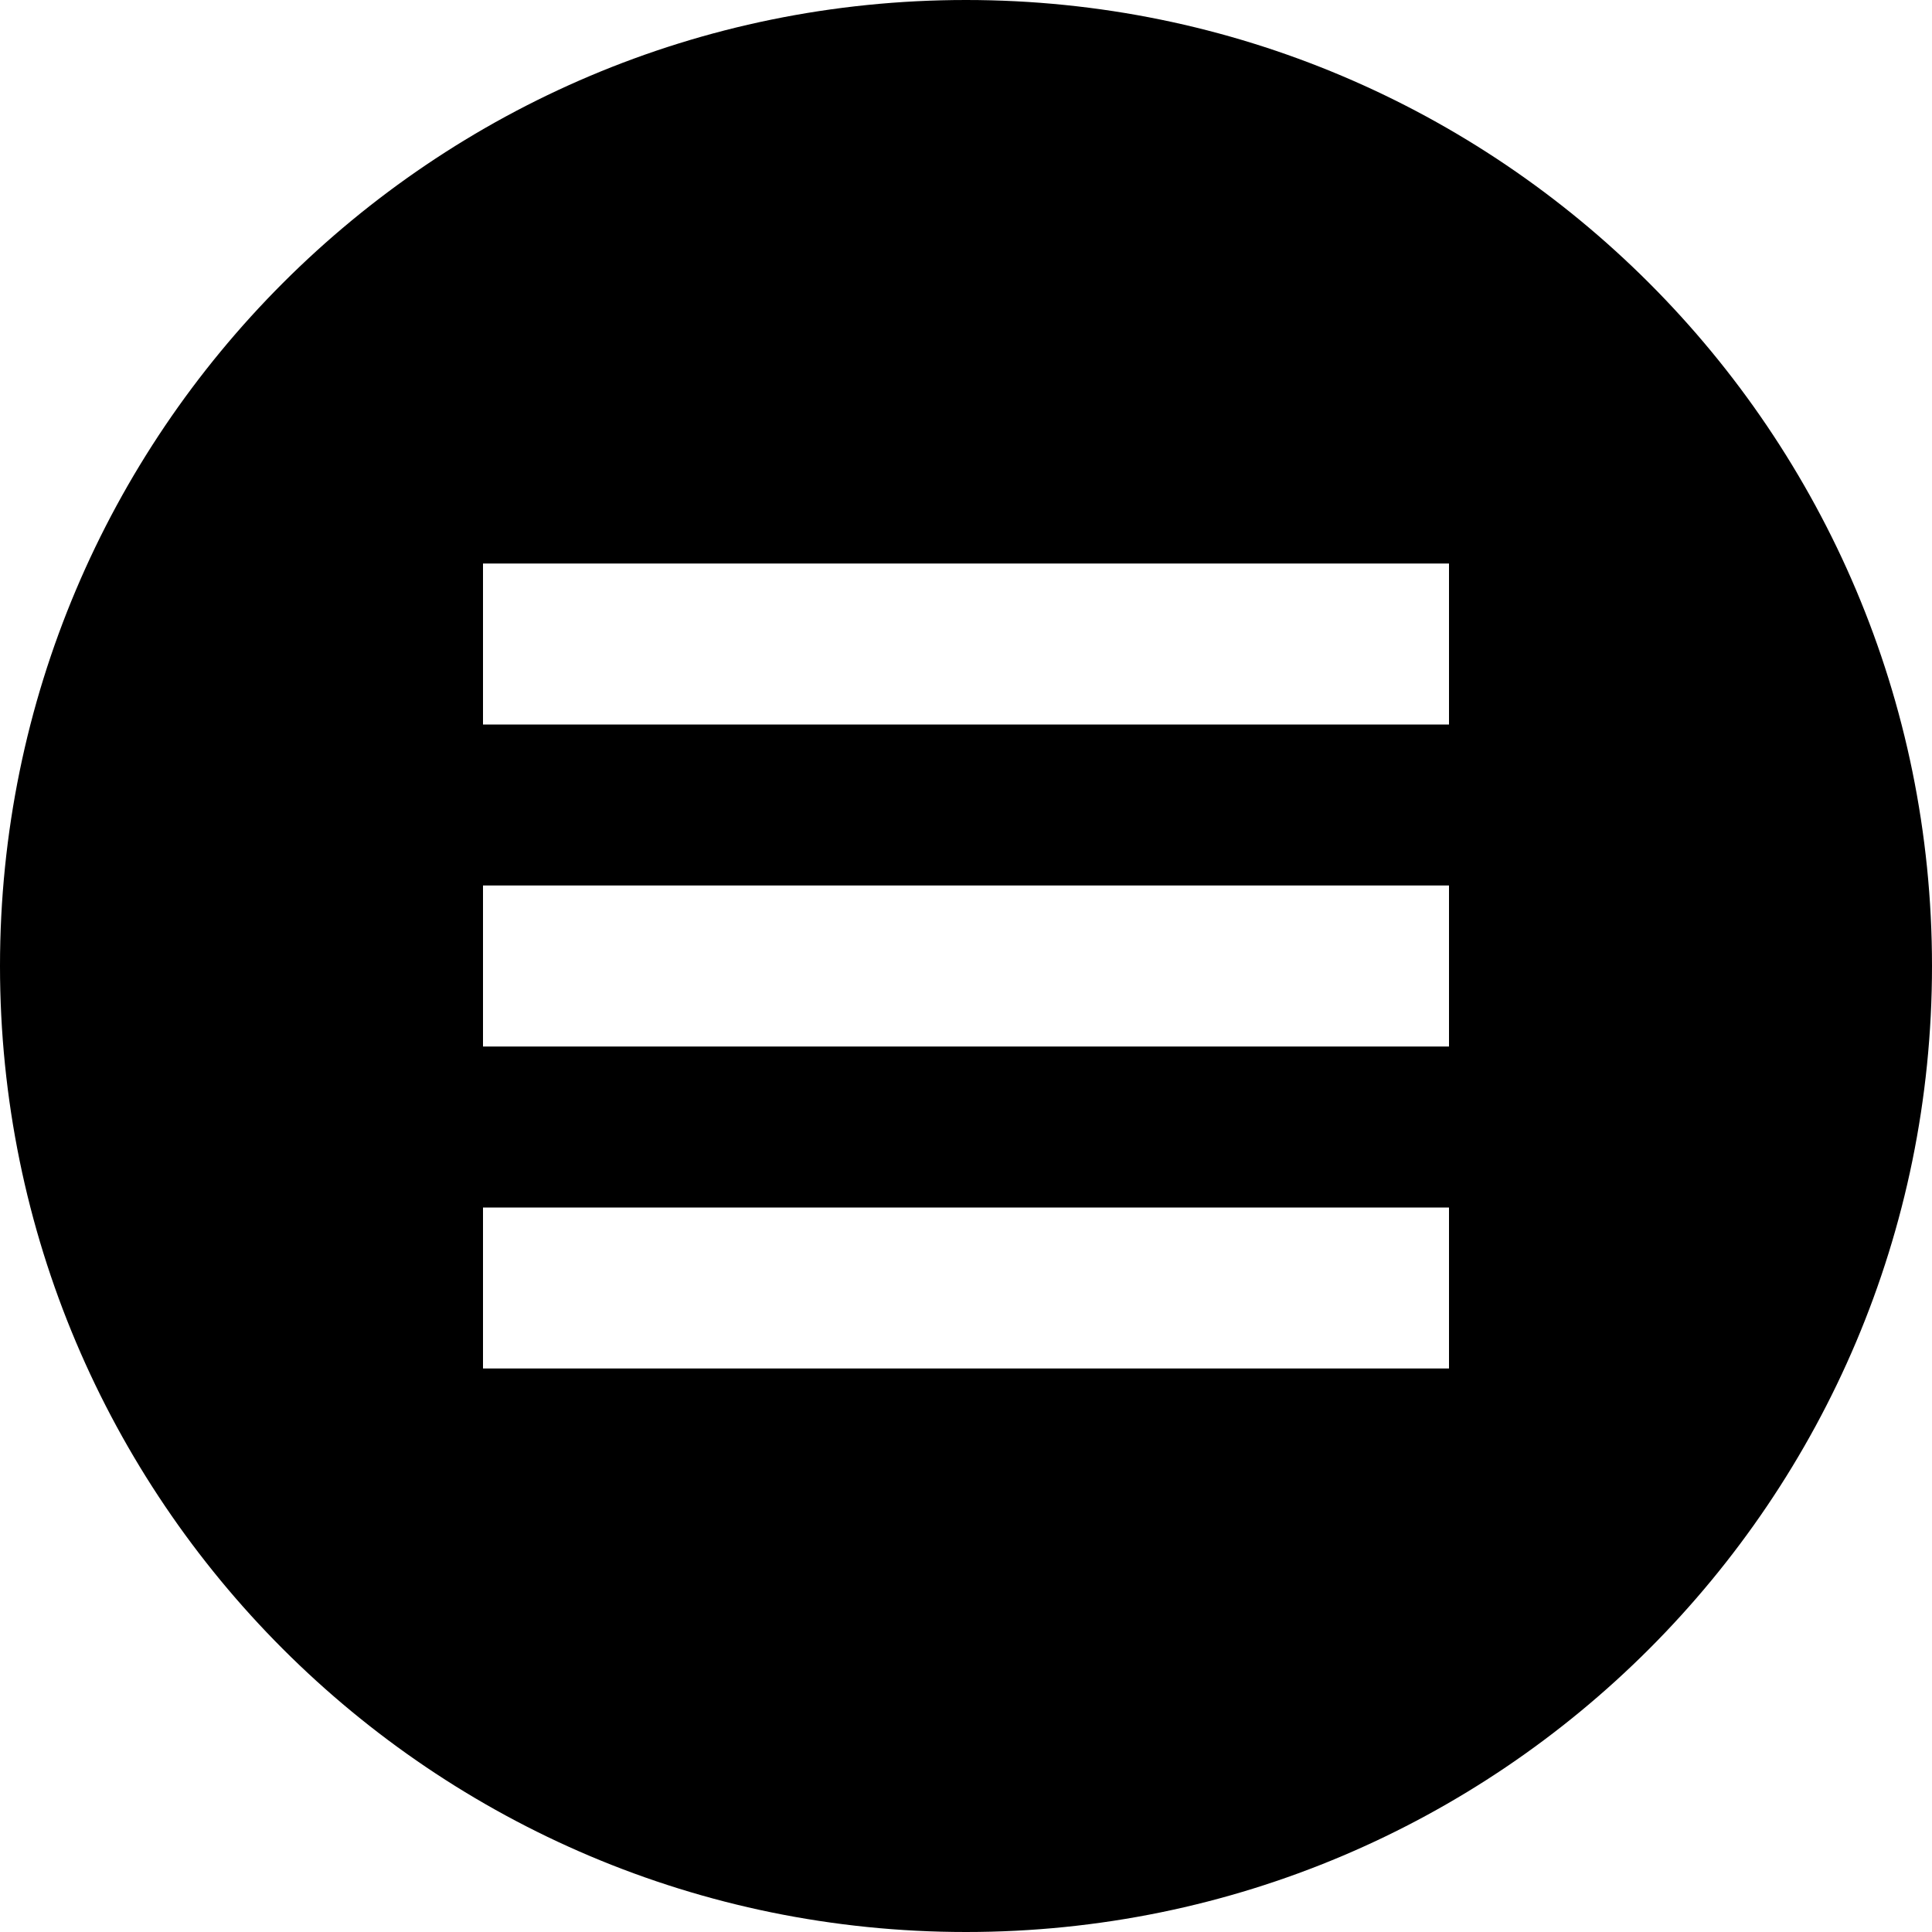
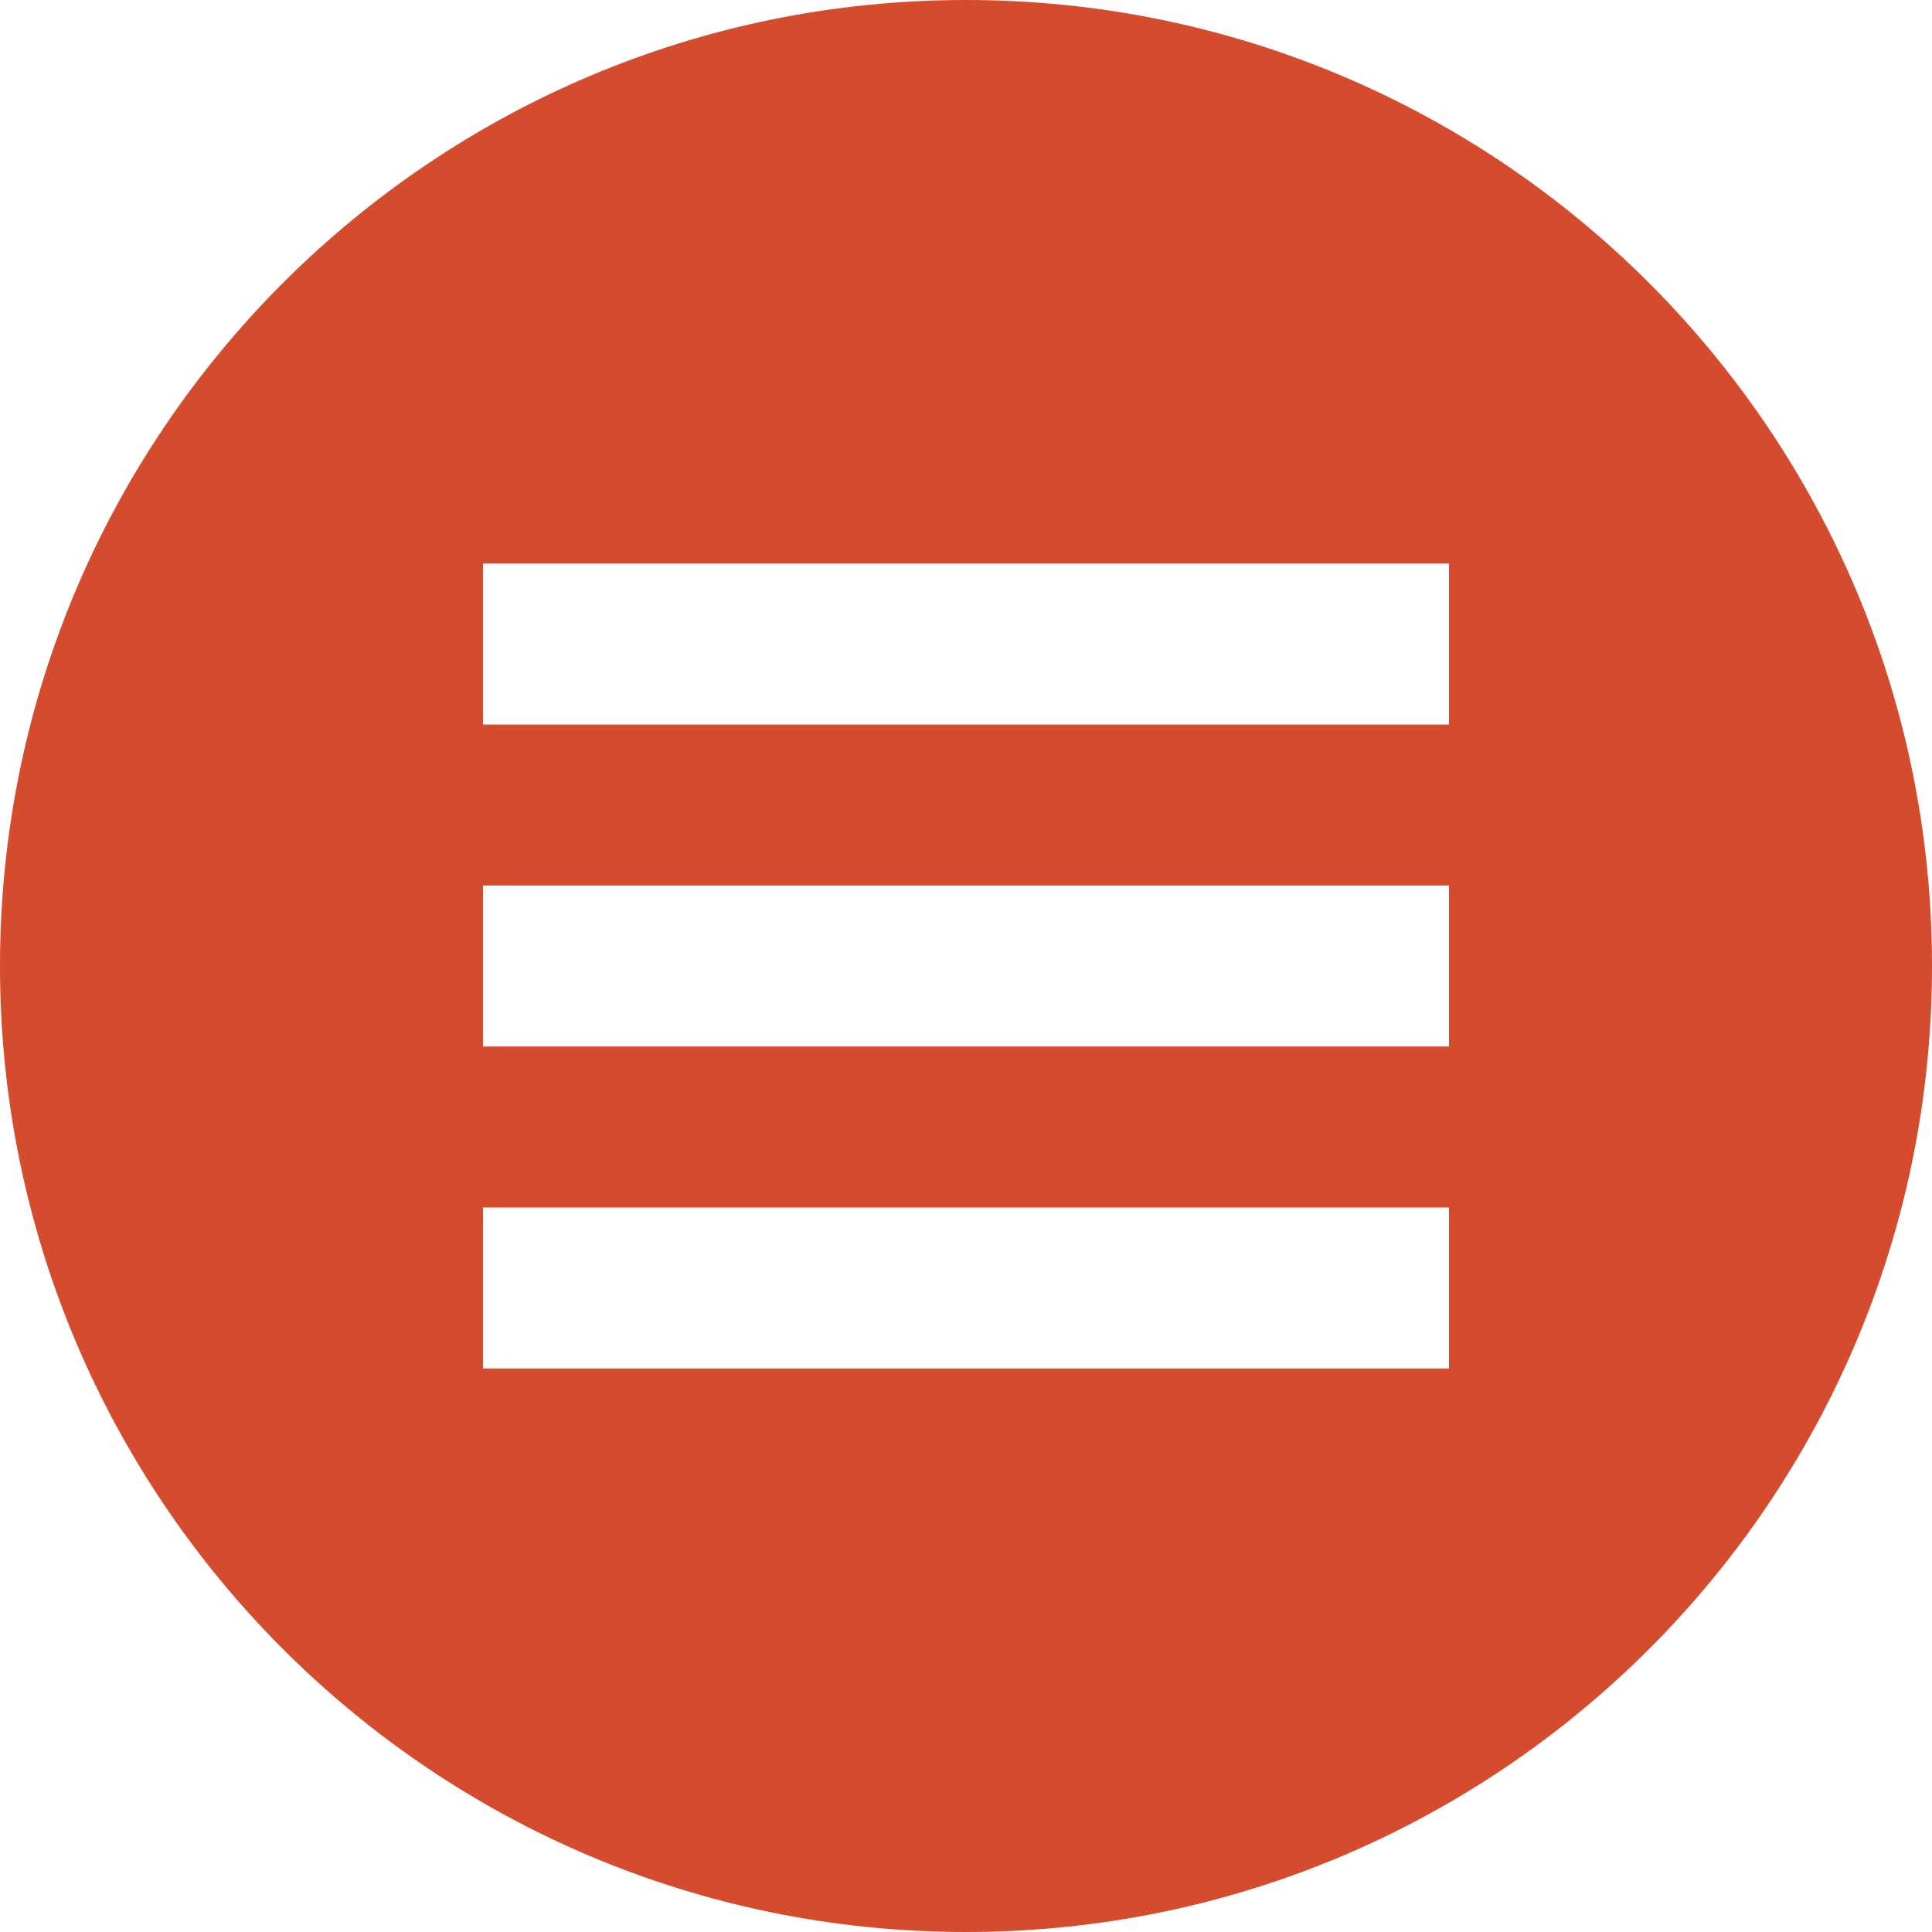
<svg xmlns="http://www.w3.org/2000/svg" width="24" height="24" viewBox="0 0 24 24">
-   <path d="M12 0c-6.627 0-12 5.373-12 12s5.373 12 12 12 12-5.373 12-12-5.373-12-12-12zm6 17h-12v-2h12v2zm0-4h-12v-2h12v2zm0-4h-12v-2h12v2z" />
+   <path style="fill: rgb(212, 75, 45);" d="M12 0c-6.627 0-12 5.373-12 12s5.373 12 12 12 12-5.373 12-12-5.373-12-12-12zm6 17h-12v-2h12v2zm0-4h-12v-2h12v2zm0-4h-12v-2h12v2z" />
</svg>
